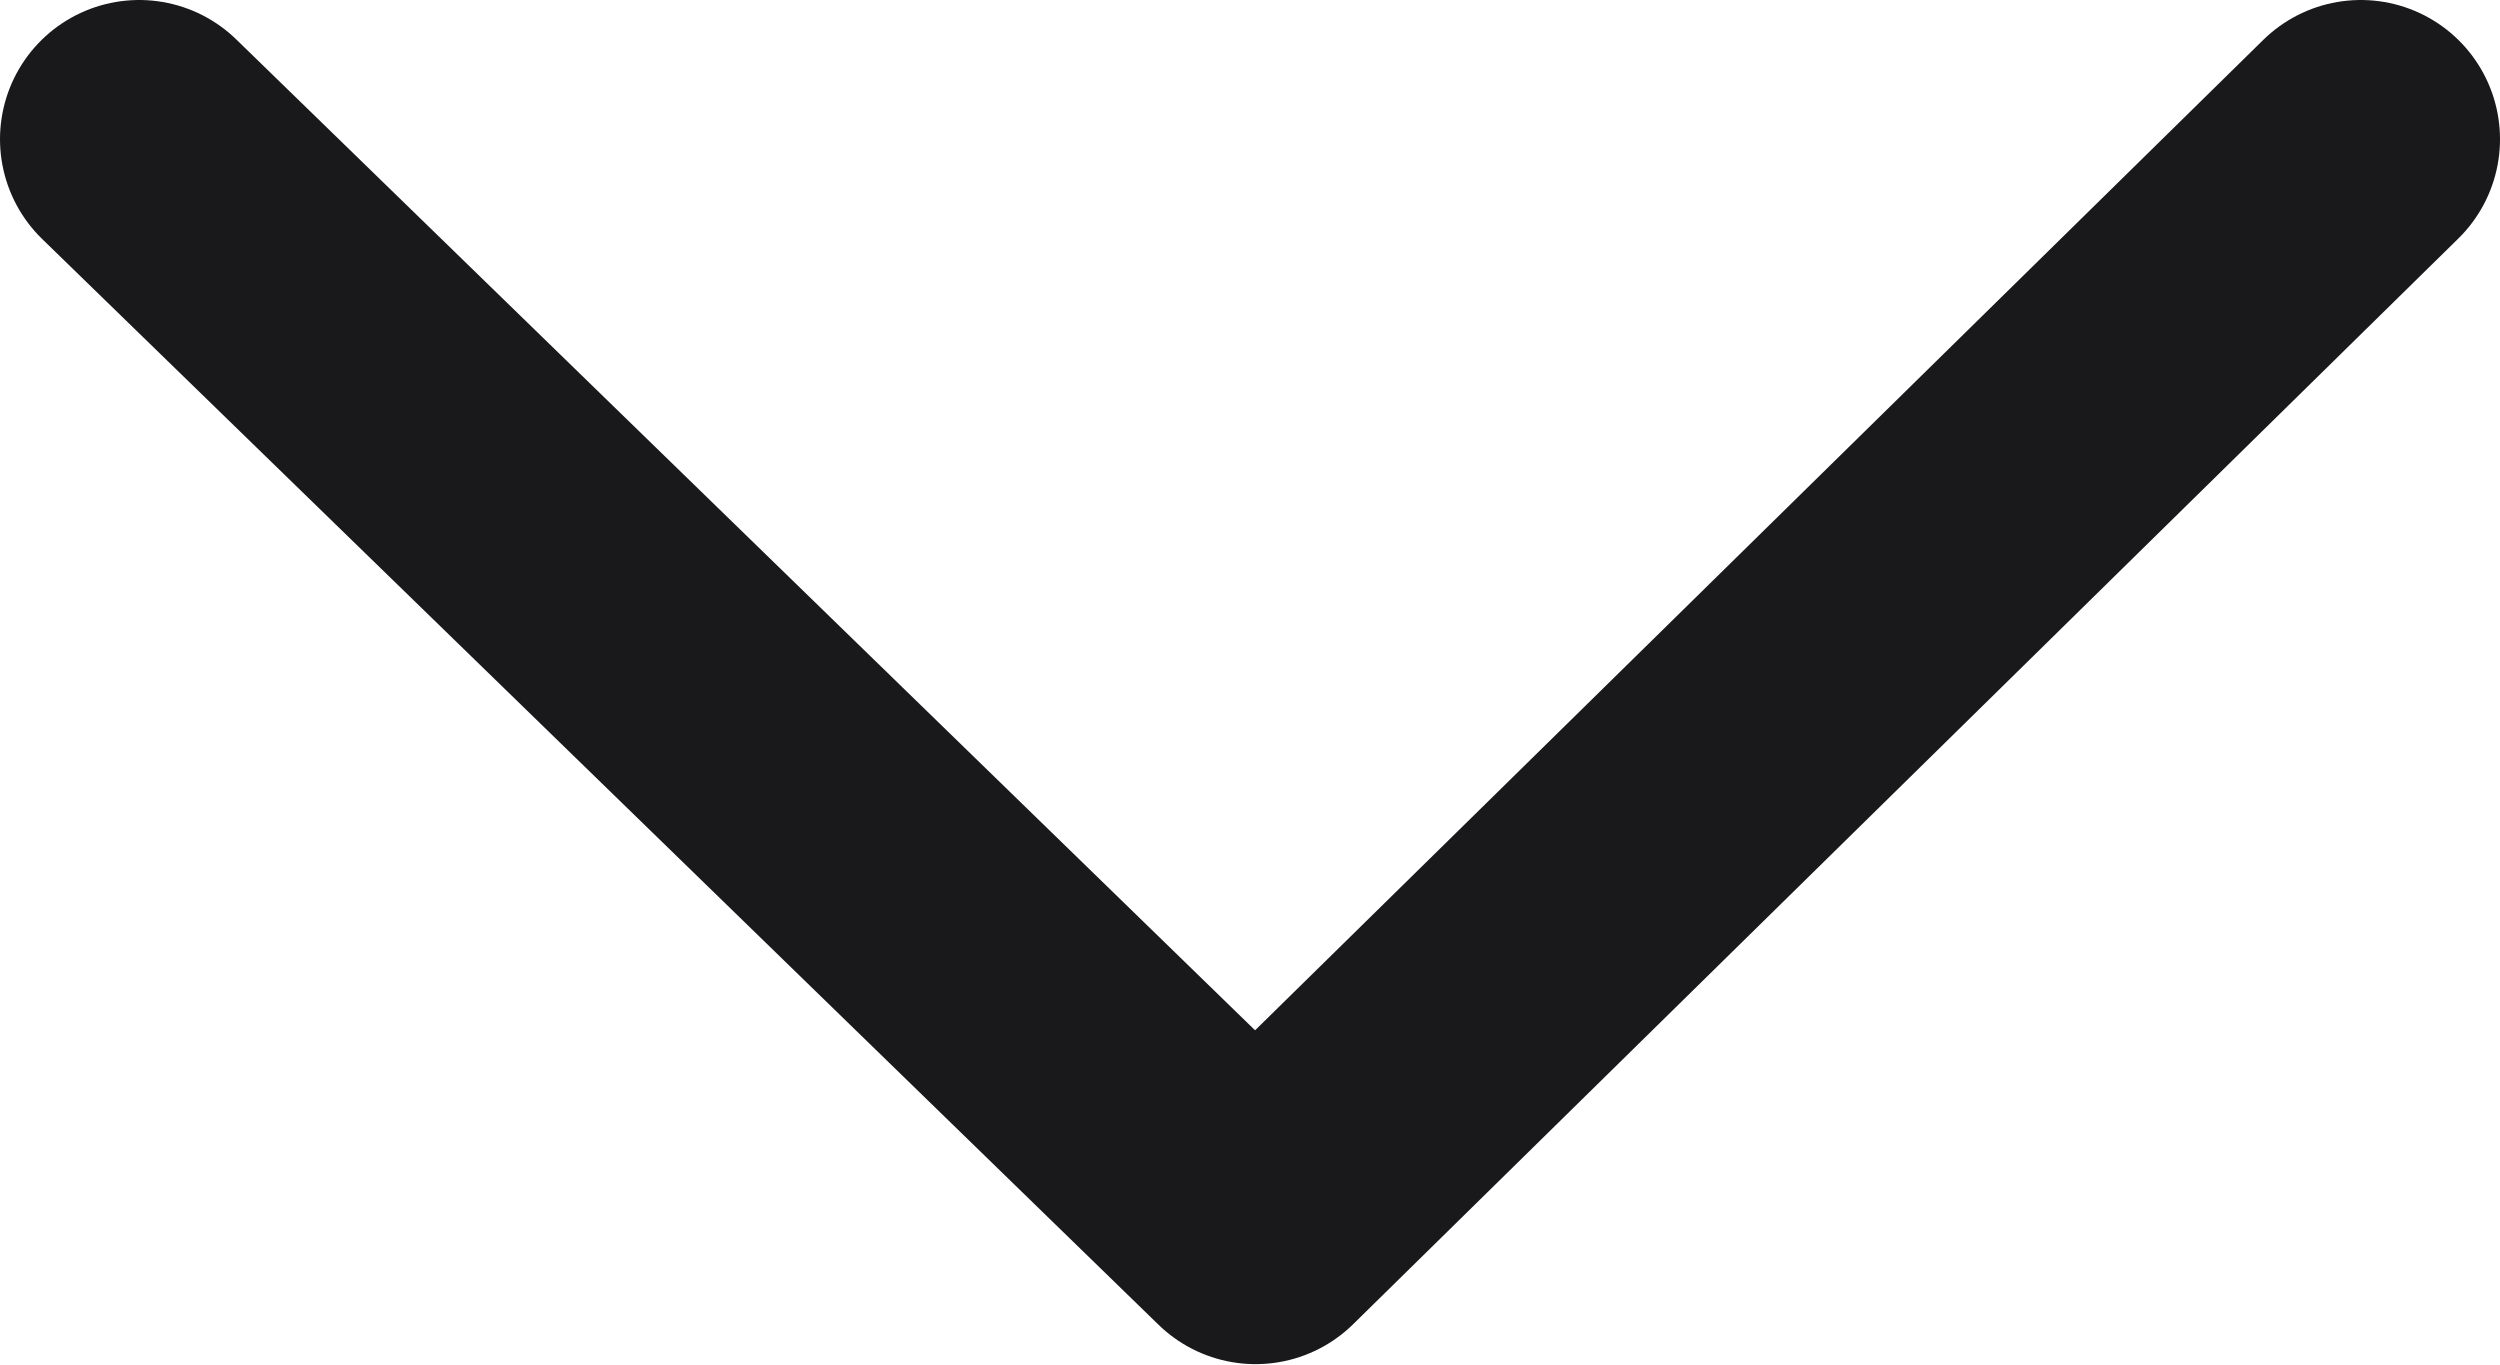
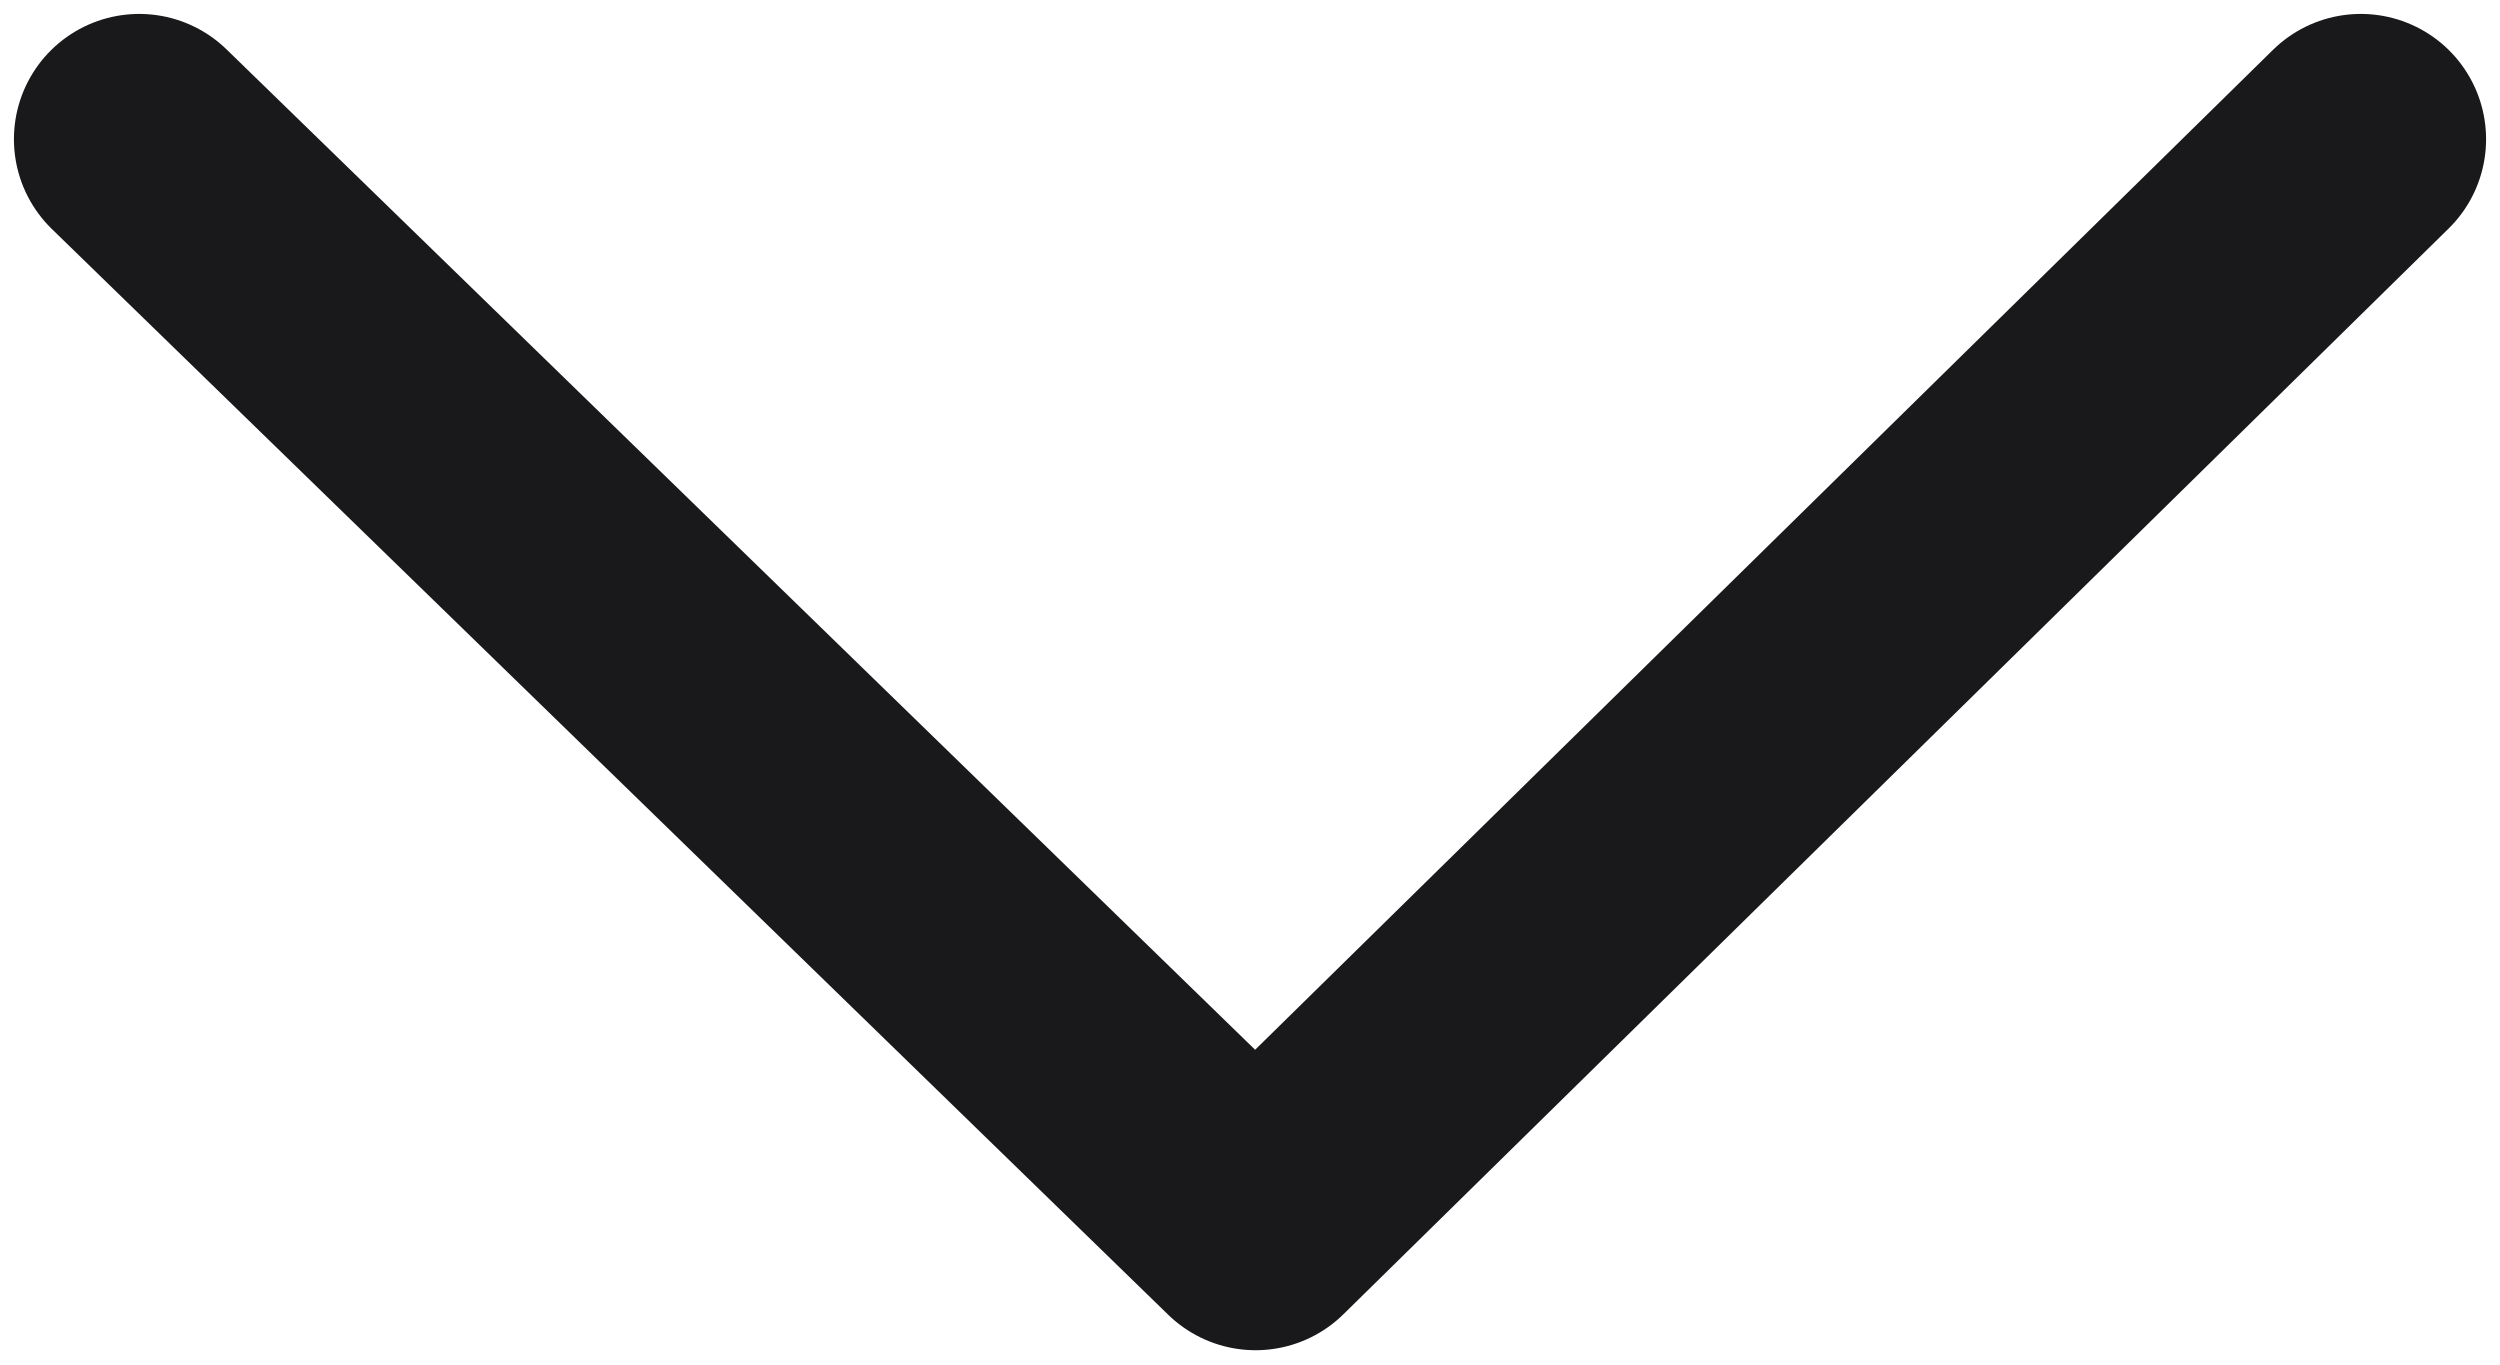
<svg xmlns="http://www.w3.org/2000/svg" width="449" height="245" viewBox="0 0 449 245">
-   <path fill="none" stroke="rgb(25,24,27)" stroke-linecap="round" stroke-linejoin="round" stroke-width="50" d="M25 25l200.5 195L424 25" />
+   <path fill="none" stroke="rgb(25,24,27)" stroke-linecap="round" stroke-linejoin="round" stroke-width="45" d="M25 25l200.5 195L424 25" />
</svg>
